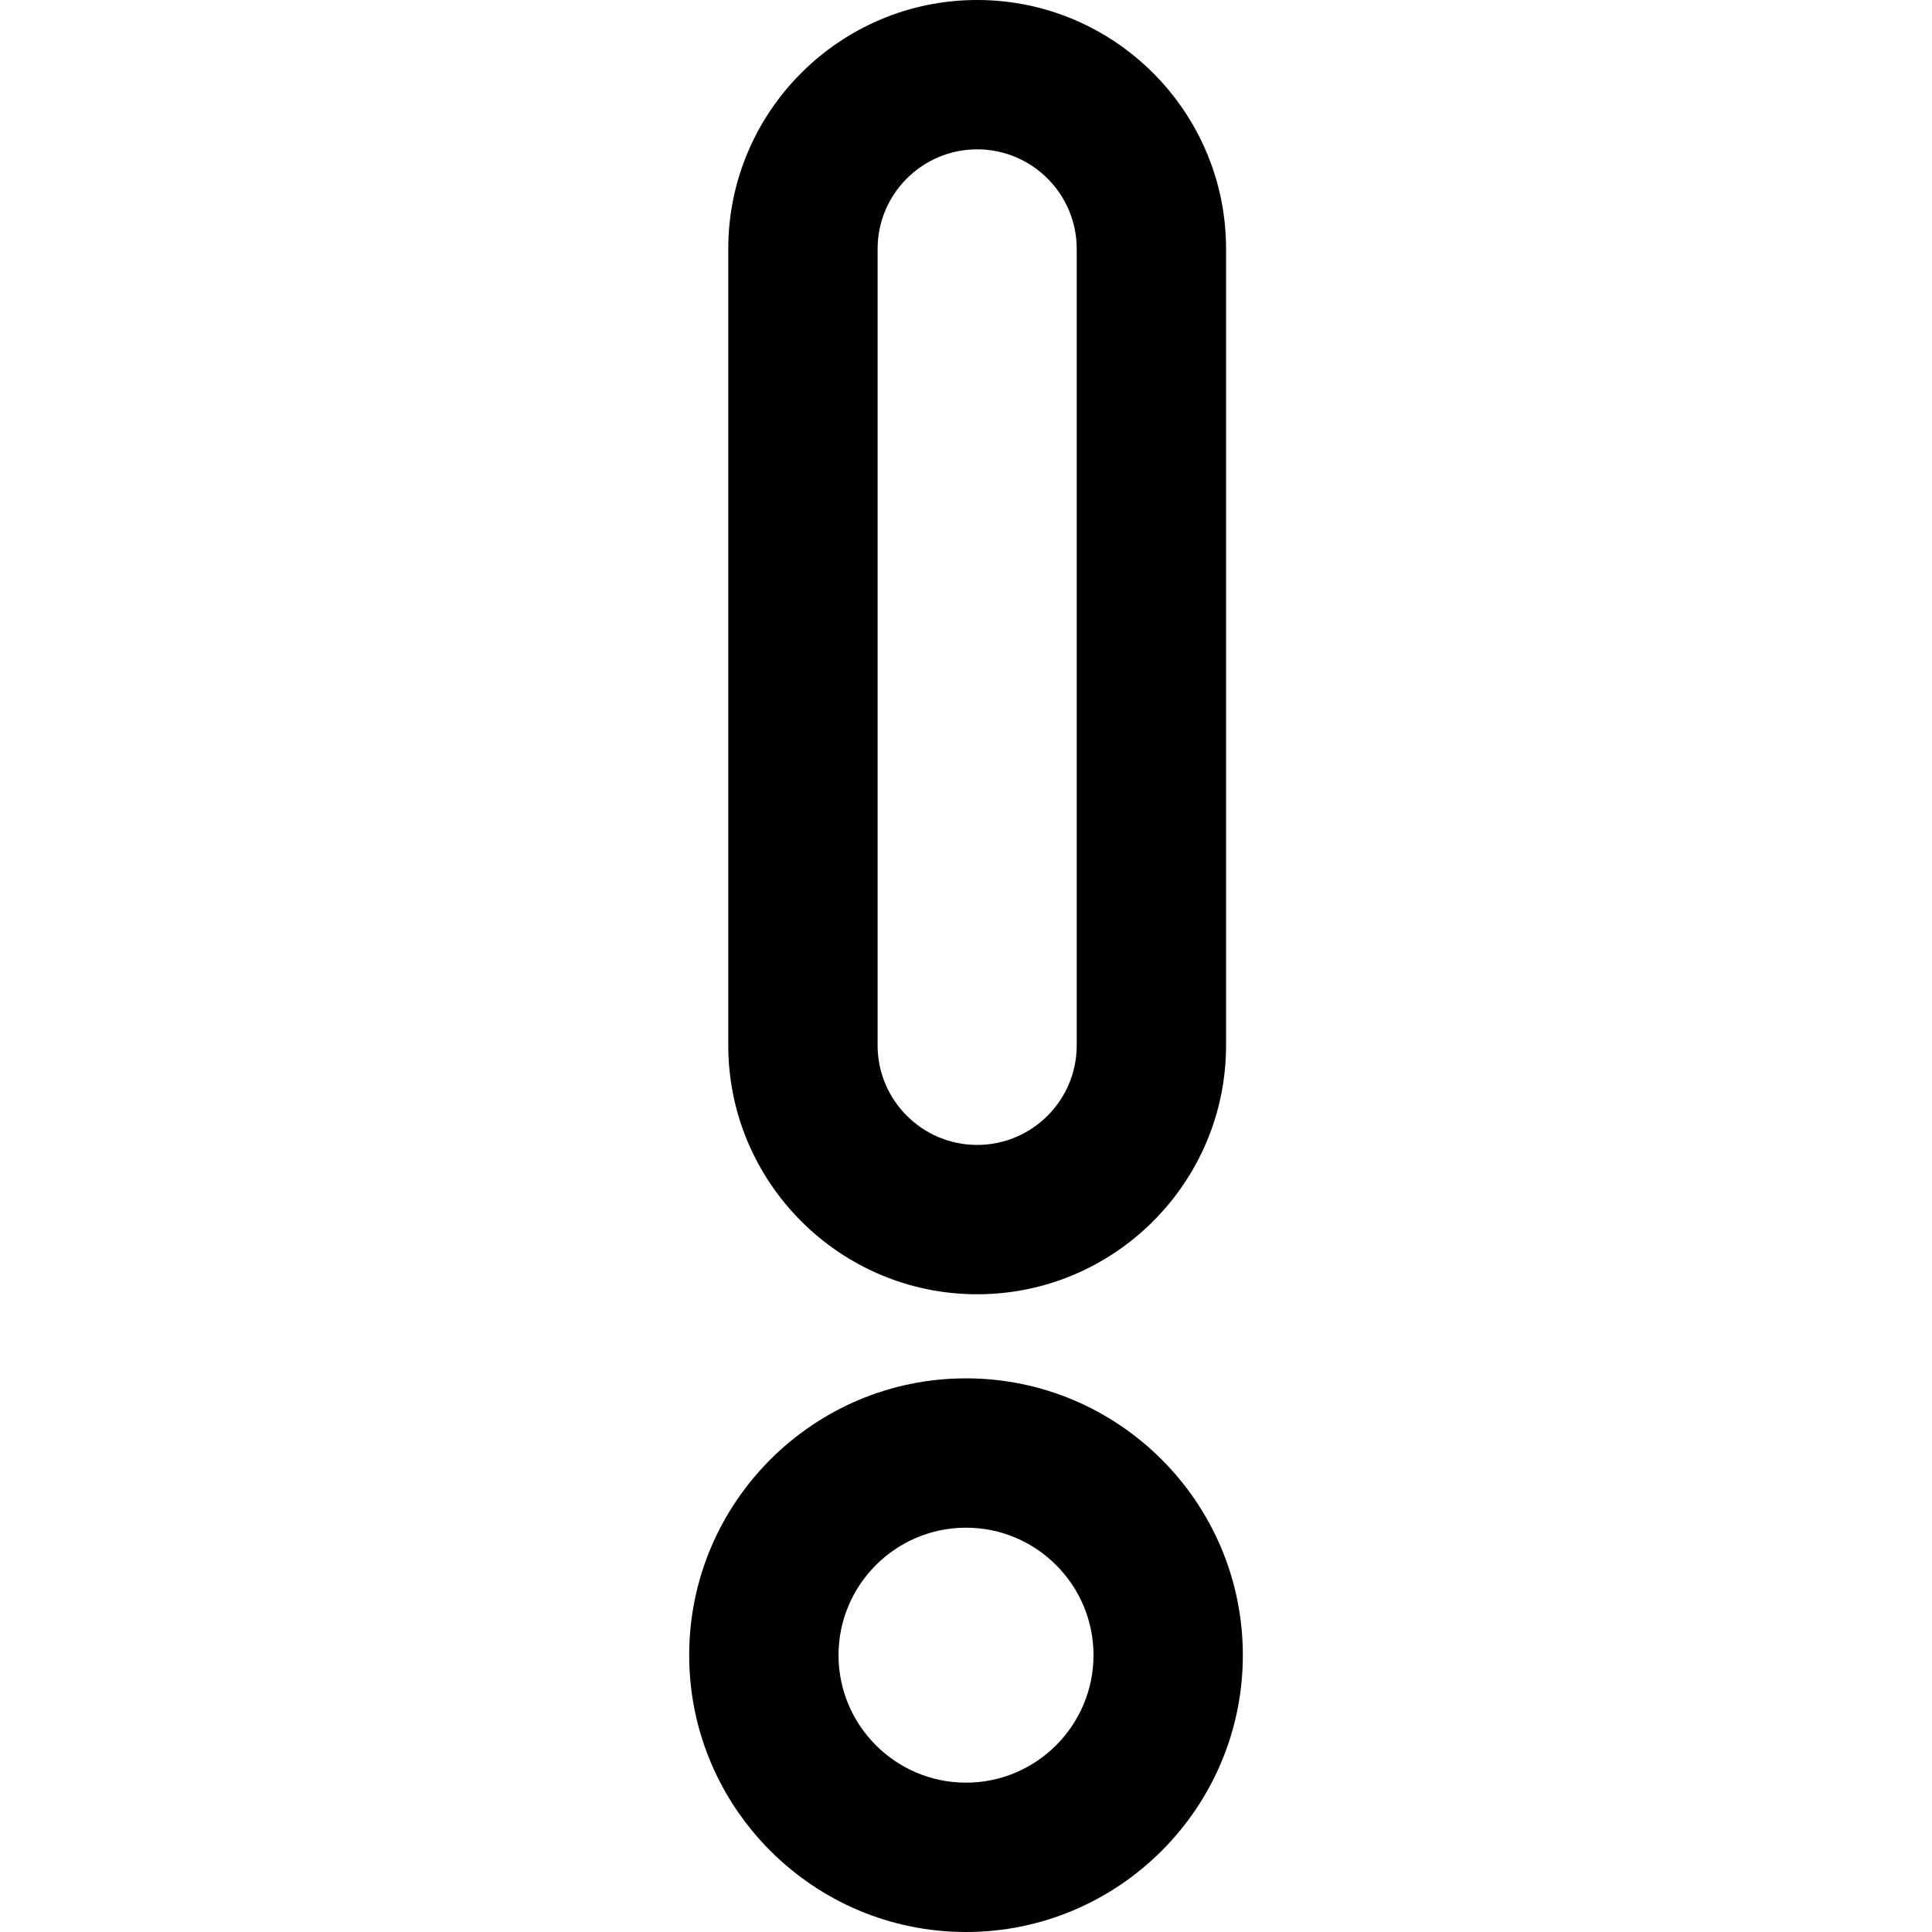
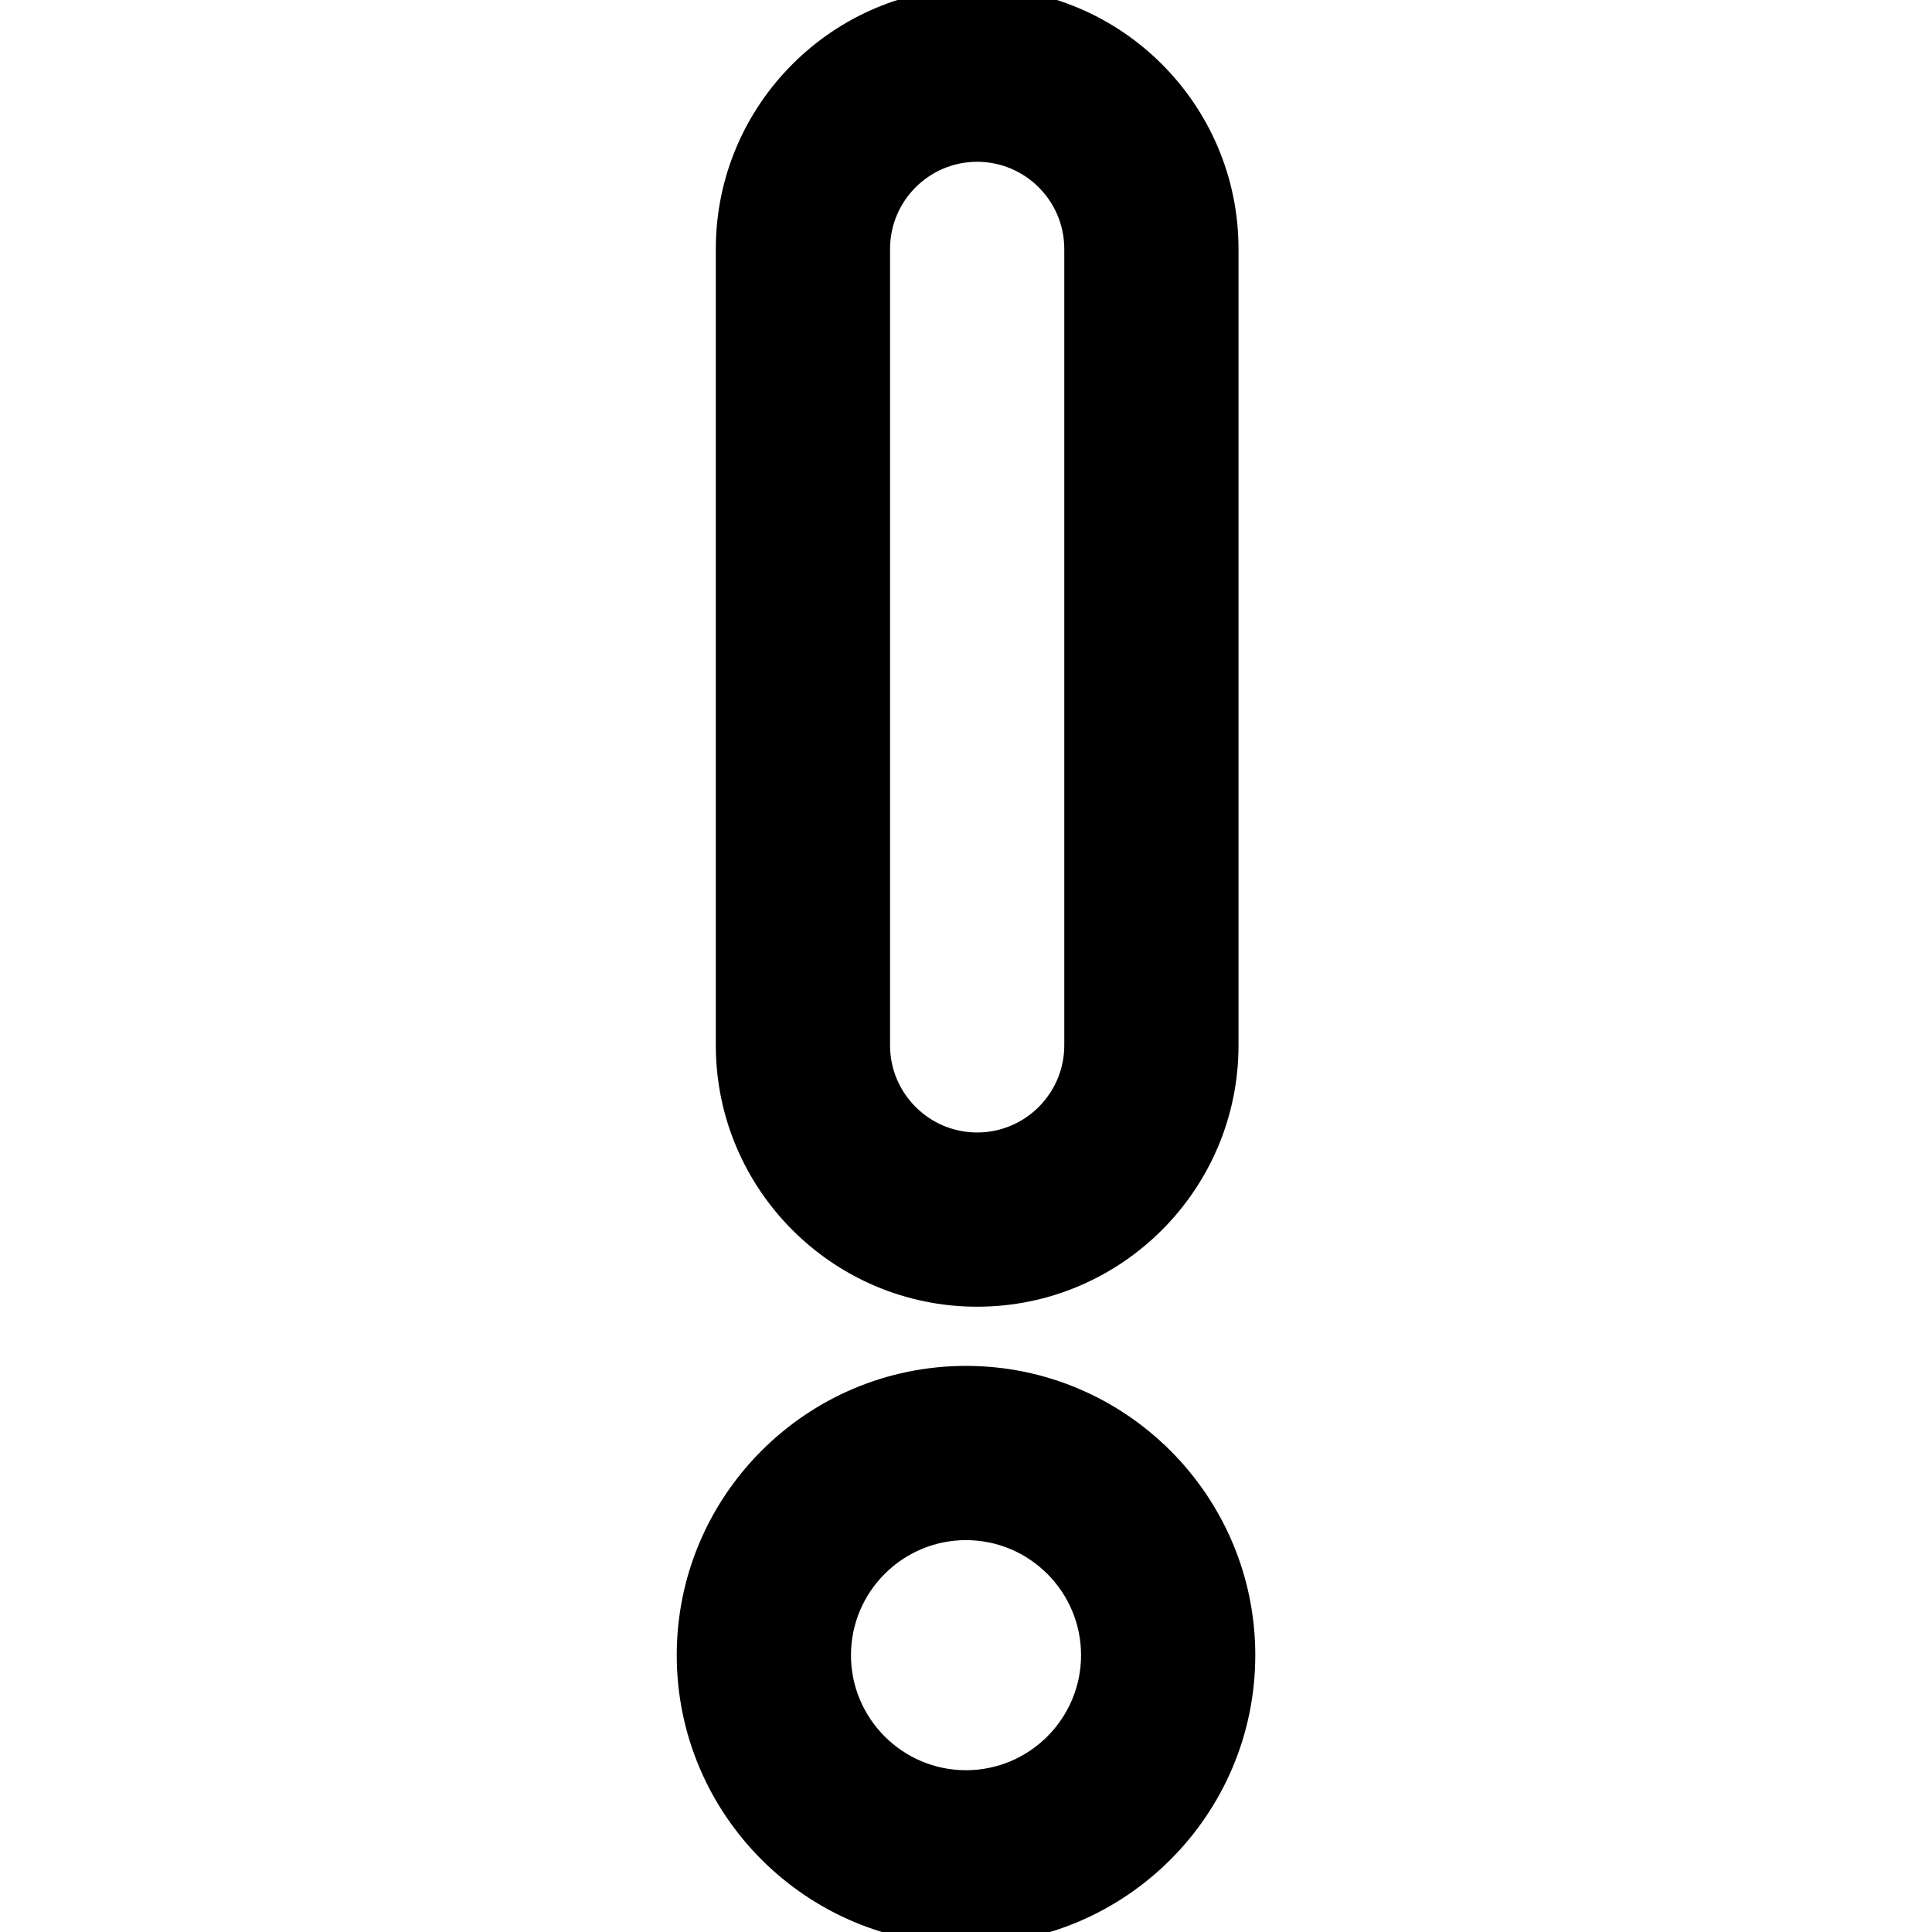
- <svg xmlns="http://www.w3.org/2000/svg" version="1.1" id="Capa_1" x="0px" y="0px" viewBox="0 0 77.621 77.621" style="enable-background:new 0 0 77.621 77.621;" xml:space="preserve">
+ <svg xmlns="http://www.w3.org/2000/svg" version="1.1" id="Capa_1" x="0px" y="0px" viewBox="0 0 77.621 77.621" style="enable-background:new 0 0 77.621 77.621;" xml:space="preserve" stroke="currentColor" fill="currentColor">
  <g>
    <path d="M39.259,51.999c5.514,0,10-4.486,10-10V10c0-5.514-4.486-10-10-10s-10,4.486-10,10v31.999   C29.26,47.512,33.745,51.999,39.259,51.999z M35.259,10c0-2.206,1.794-4,4-4s4,1.794,4,4v31.999c0,2.206-1.794,4-4,4s-4-1.794-4-4   V10z" />
    <path d="M38.811,55.377c-6.133,0-11.122,4.989-11.122,11.122s4.989,11.122,11.122,11.122s11.122-4.989,11.122-11.122   S44.944,55.377,38.811,55.377z M38.811,71.621c-2.824,0-5.122-2.298-5.122-5.122s2.298-5.122,5.122-5.122s5.122,2.298,5.122,5.122   S41.634,71.621,38.811,71.621z" />
  </g>
  <g>
</g>
  <g>
</g>
  <g>
</g>
  <g>
</g>
  <g>
</g>
  <g>
</g>
  <g>
</g>
  <g>
</g>
  <g>
</g>
  <g>
</g>
  <g>
</g>
  <g>
</g>
  <g>
</g>
  <g>
</g>
  <g>
</g>
</svg>
